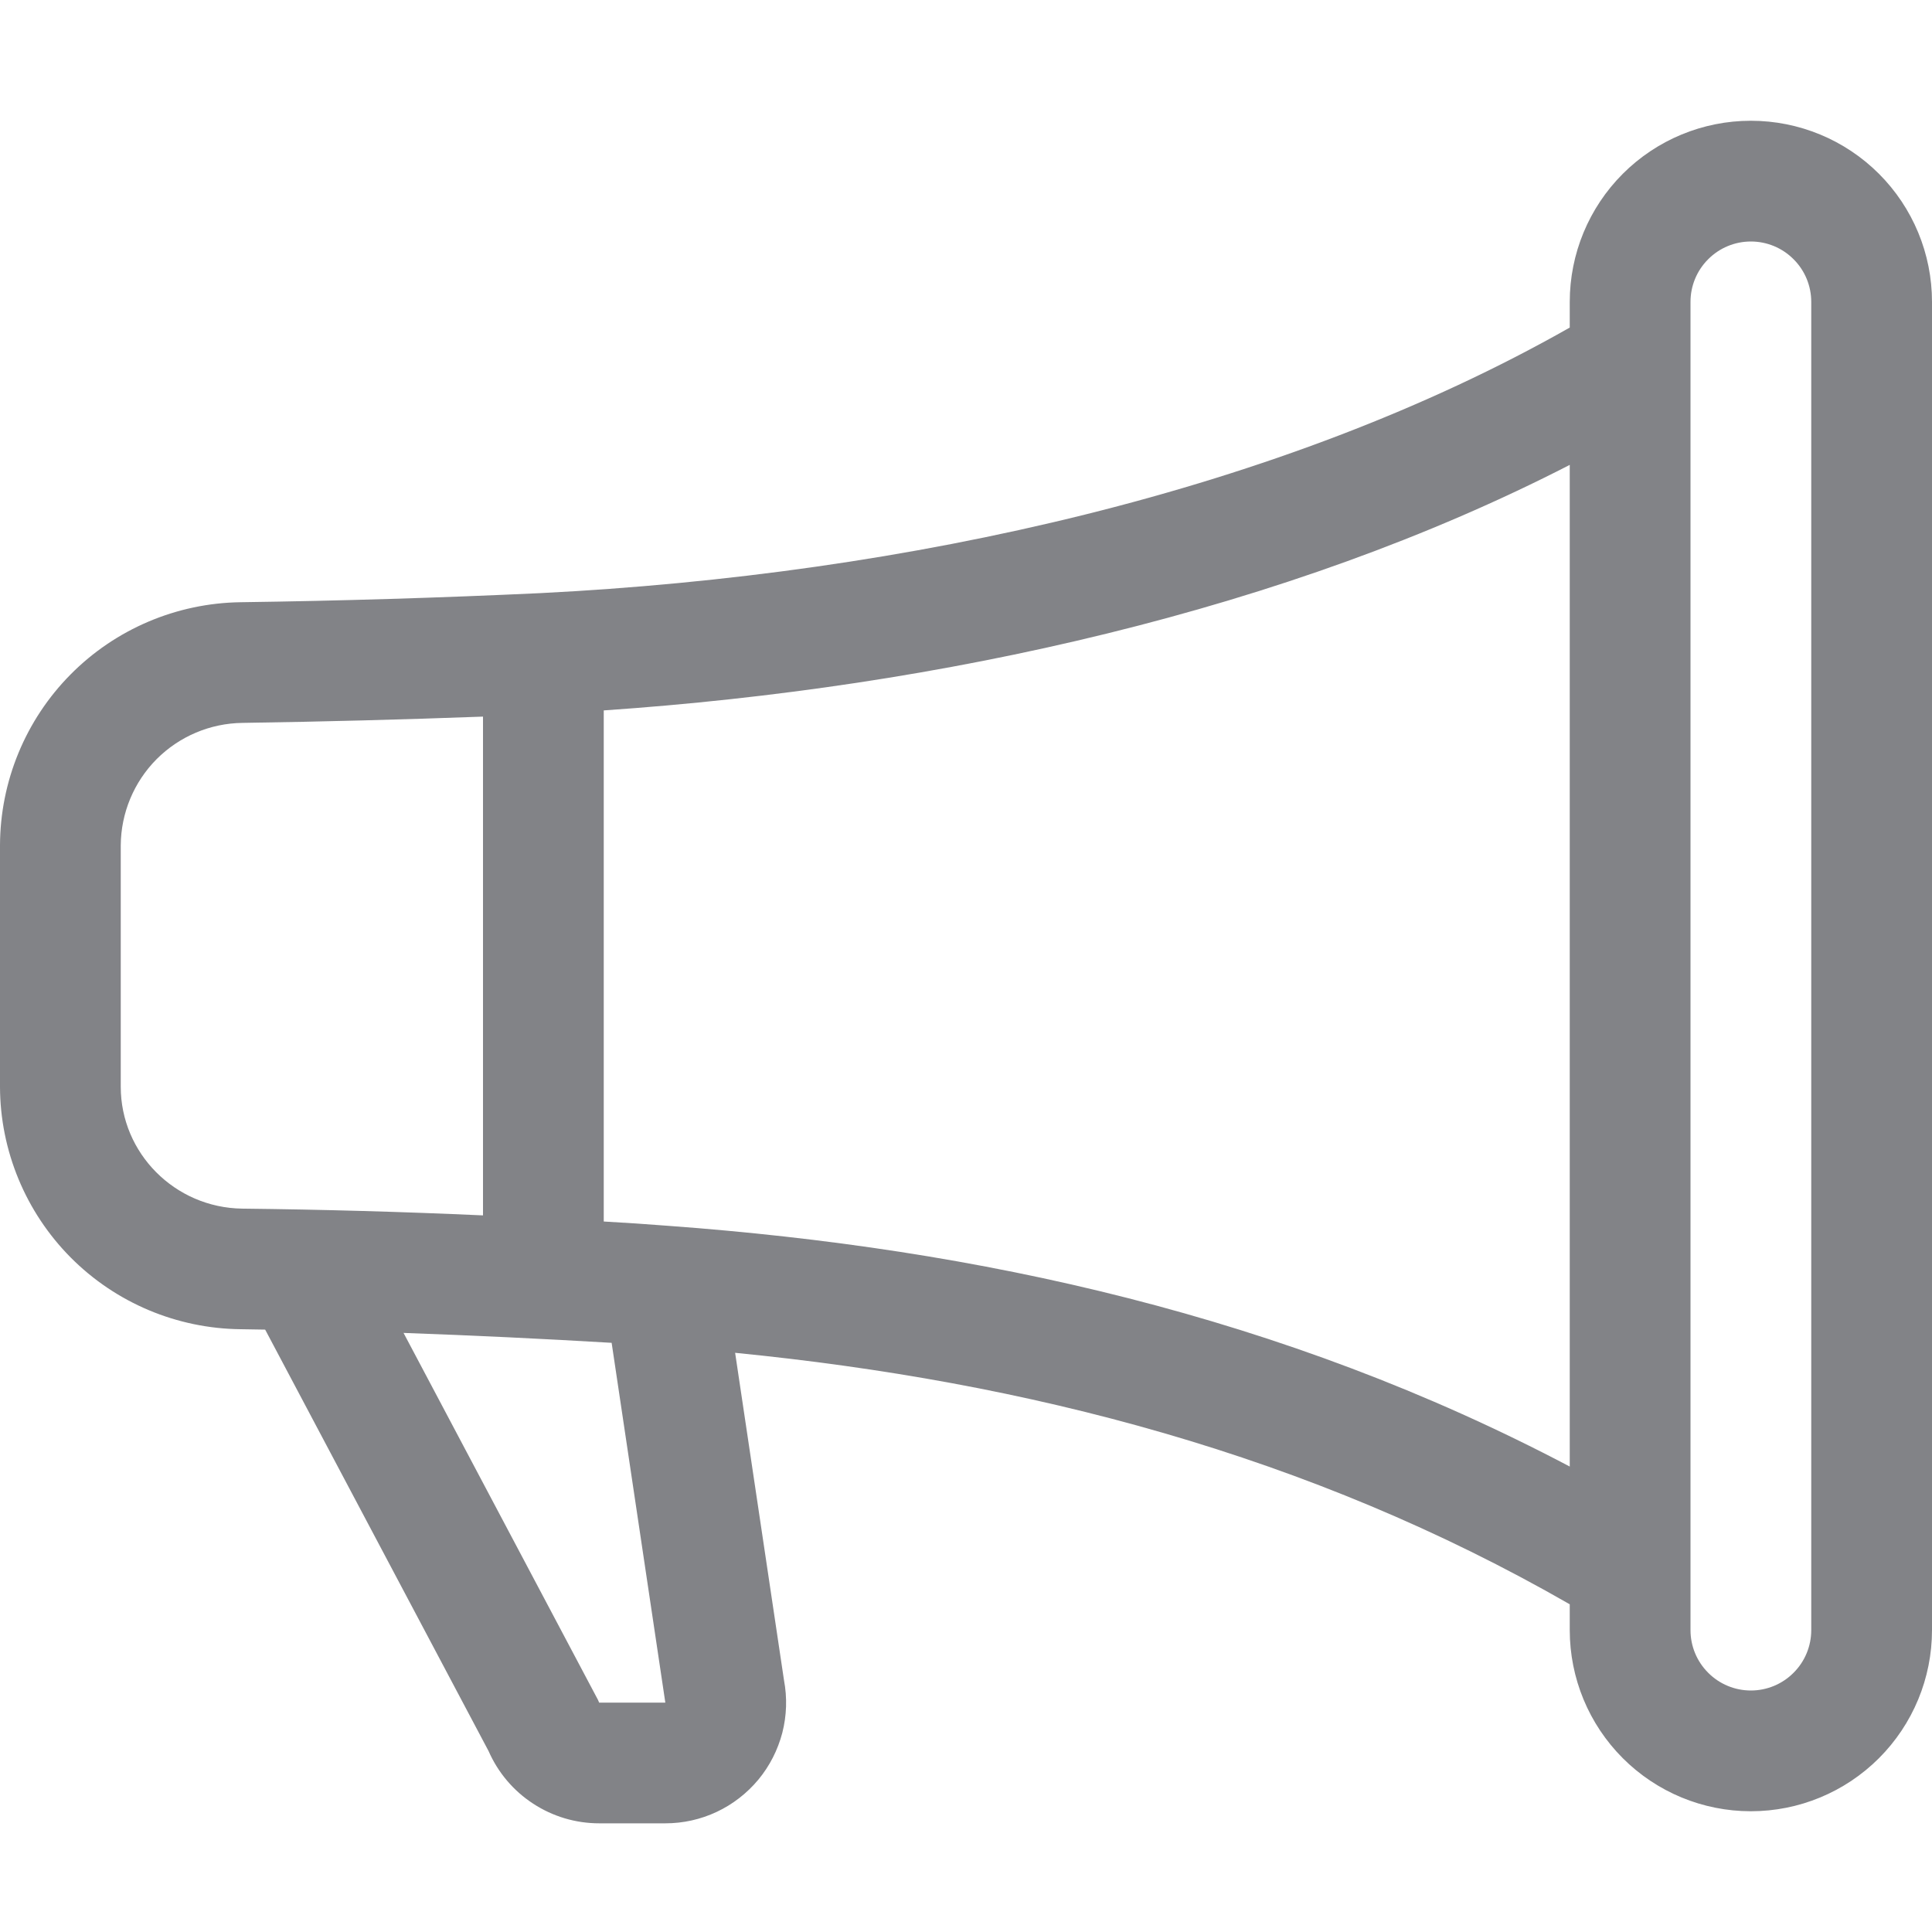
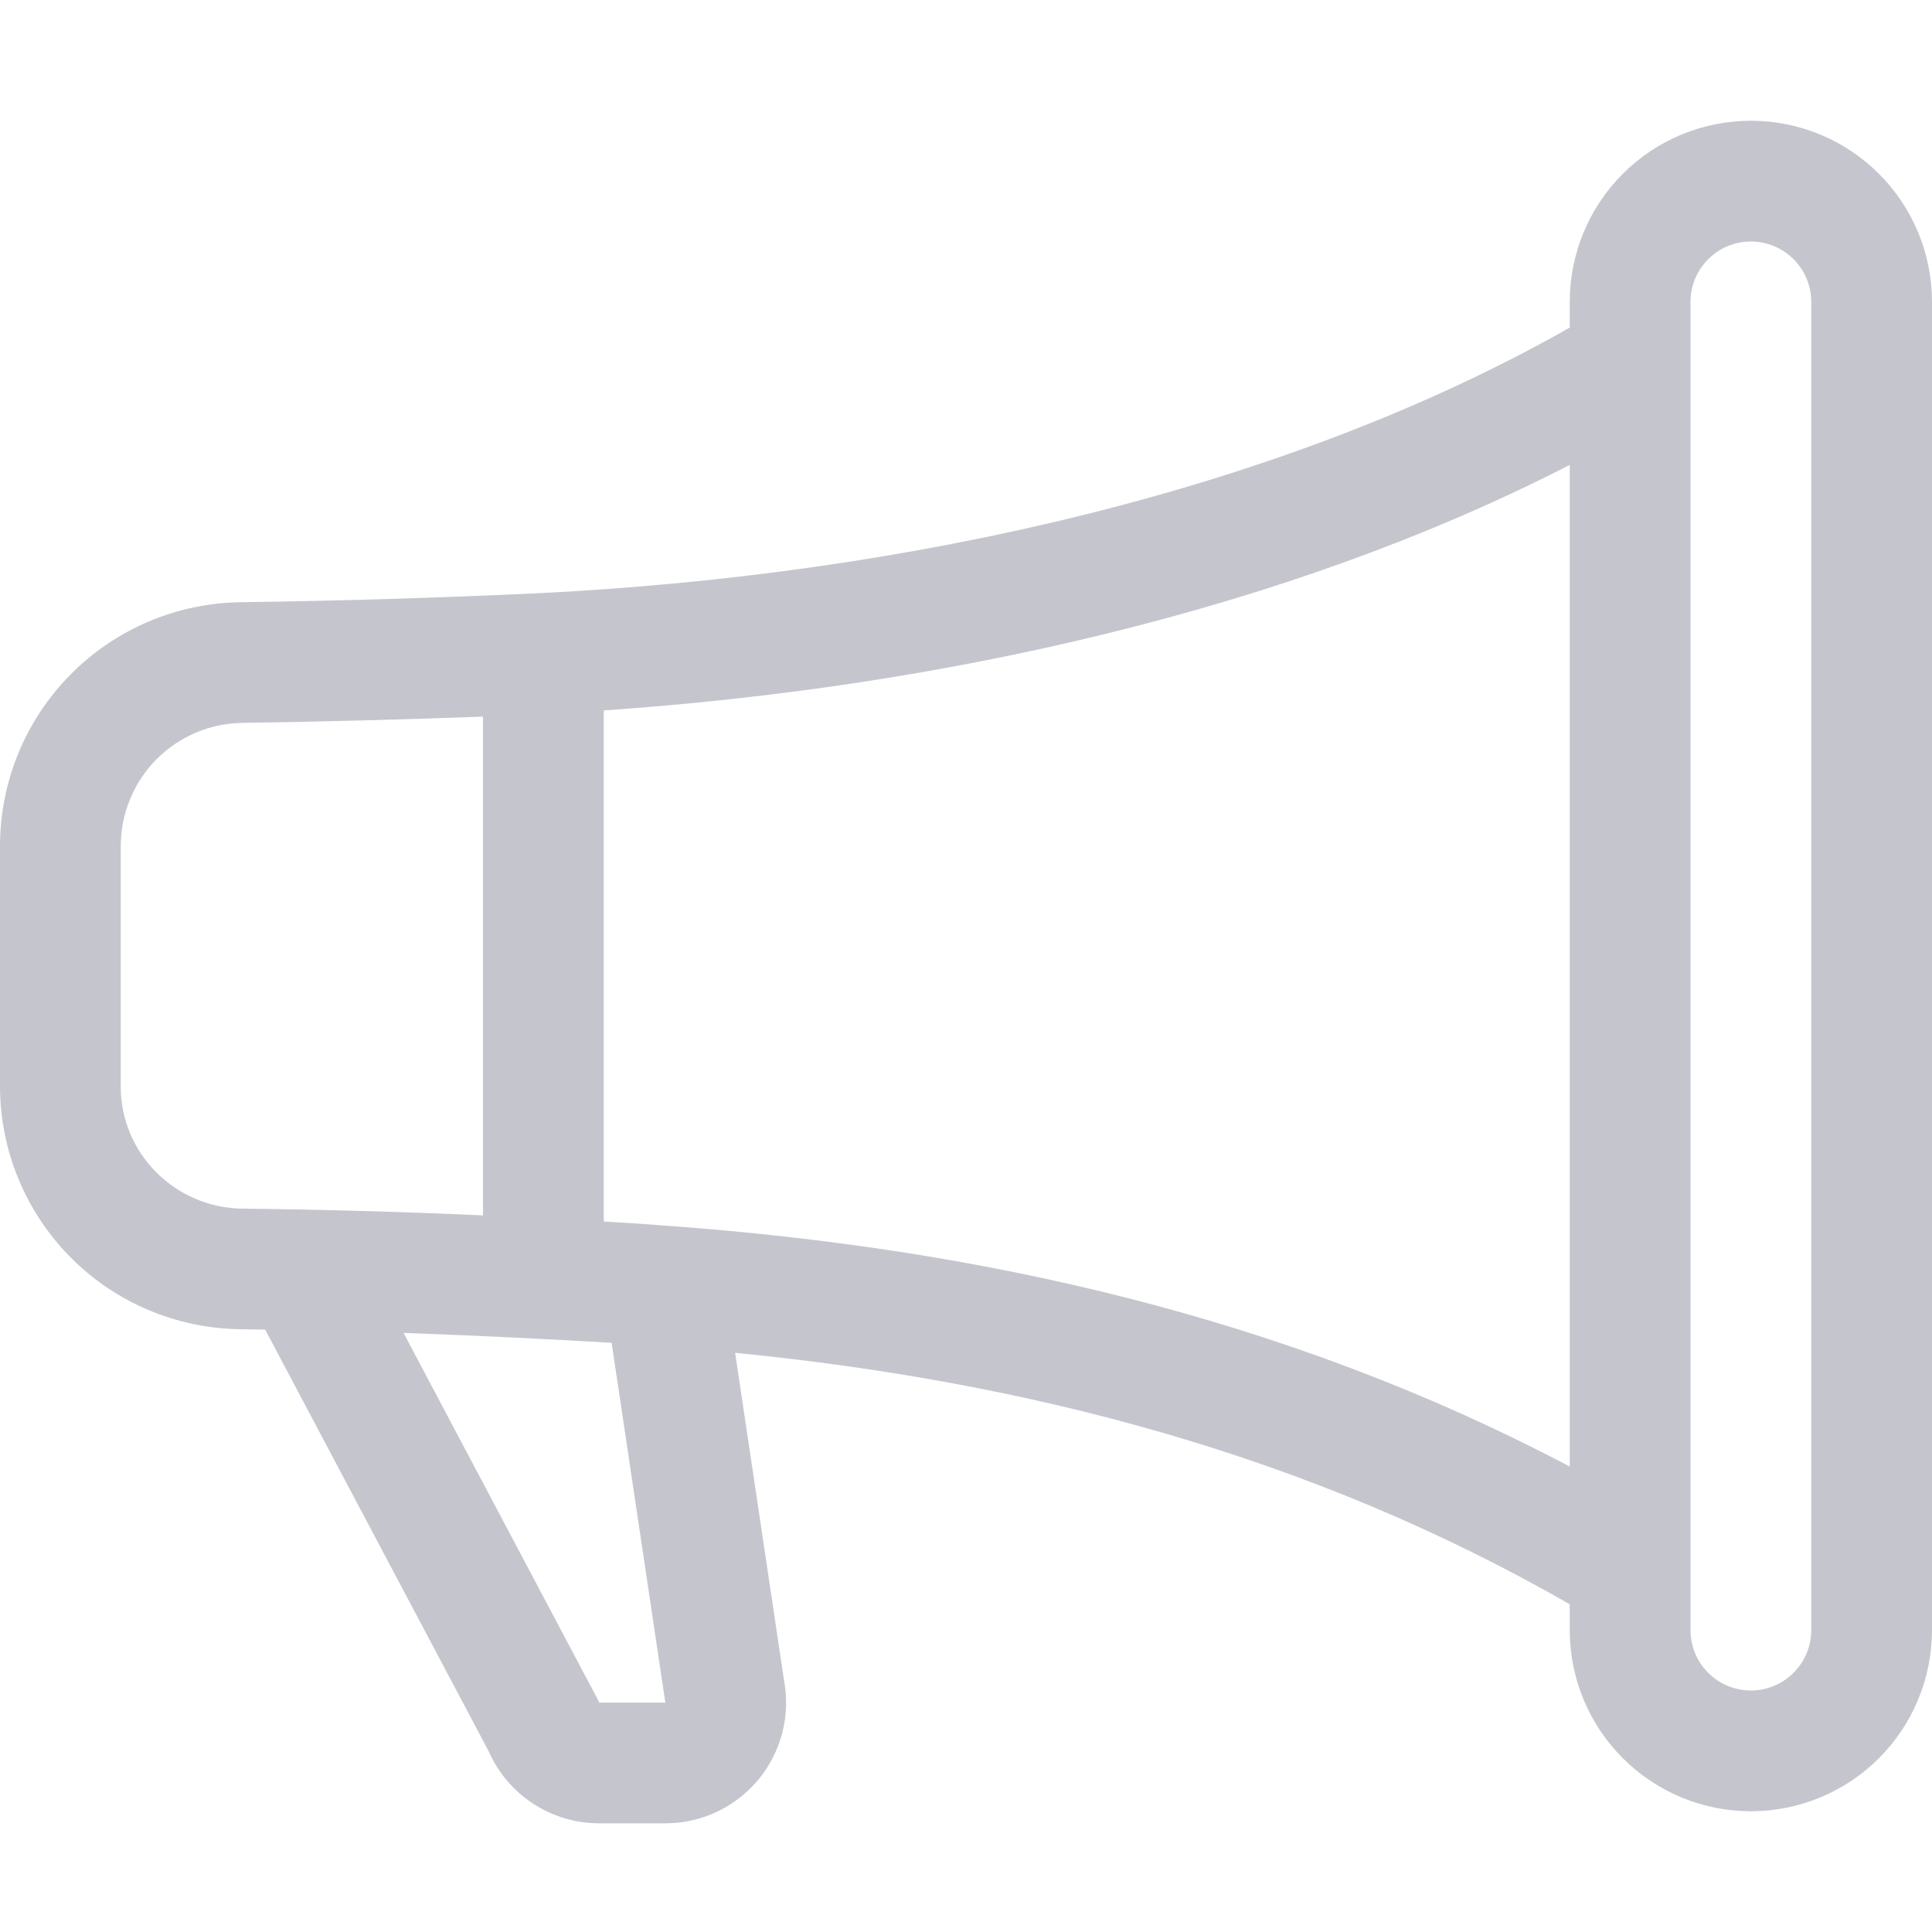
<svg xmlns="http://www.w3.org/2000/svg" width="24" height="24" viewBox="0 0 24 24" fill="none">
-   <path d="M19.5 3.75C19.5 3.153 19.737 2.581 20.159 2.159C20.581 1.737 21.153 1.5 21.75 1.5C22.347 1.5 22.919 1.737 23.341 2.159C23.763 2.581 24 3.153 24 3.75V20.25C24 20.847 23.763 21.419 23.341 21.841C22.919 22.263 22.347 22.5 21.75 22.5C21.153 22.5 20.581 22.263 20.159 21.841C19.737 21.419 19.5 20.847 19.5 20.25V19.929C16.257 18.067 12.765 17.165 9.132 16.805L9.739 20.872C9.78 21.089 9.773 21.312 9.718 21.526C9.662 21.739 9.561 21.938 9.42 22.108C9.279 22.277 9.103 22.414 8.903 22.508C8.703 22.602 8.486 22.65 8.265 22.65H7.443C7.151 22.65 6.866 22.565 6.622 22.405C6.378 22.246 6.186 22.019 6.069 21.752L3.294 16.517C3.193 16.515 3.092 16.513 2.991 16.512C2.197 16.504 1.437 16.184 0.877 15.62C0.318 15.056 0.002 14.294 0 13.5L0 10.5C0.003 9.705 0.317 8.944 0.876 8.379C1.435 7.814 2.194 7.492 2.988 7.481C4.23 7.464 5.472 7.426 6.713 7.368C11.277 7.137 15.934 6.095 19.5 4.069V3.75ZM21 3.75V20.25C21 20.449 21.079 20.64 21.22 20.78C21.36 20.921 21.551 21 21.75 21C21.949 21 22.14 20.921 22.28 20.78C22.421 20.64 22.5 20.449 22.5 20.25V3.75C22.5 3.551 22.421 3.36 22.28 3.22C22.14 3.079 21.949 3 21.75 3C21.551 3 21.36 3.079 21.22 3.22C21.079 3.36 21 3.551 21 3.75ZM19.5 5.775C15.984 7.582 11.687 8.538 7.5 8.825V15.174C7.77 15.189 8.039 15.207 8.306 15.228C12.158 15.511 15.945 16.344 19.5 18.218V5.775ZM6 15.098V8.902C5.004 8.939 4.008 8.965 3.012 8.98C2.611 8.985 2.228 9.147 1.945 9.431C1.663 9.715 1.503 10.099 1.5 10.5V13.5C1.5 14.325 2.172 15.003 3.009 15.014C4.006 15.025 5.004 15.053 6 15.098ZM5.014 16.56L7.428 21.116L7.443 21.151H8.265L8.262 21.131L7.598 16.681C6.737 16.63 5.876 16.589 5.014 16.558V16.56Z" fill="#828387" />
+   <path d="M19.5 3.75C19.5 3.153 19.737 2.581 20.159 2.159C20.581 1.737 21.153 1.5 21.75 1.5C22.347 1.5 22.919 1.737 23.341 2.159C23.763 2.581 24 3.153 24 3.75V20.25C24 20.847 23.763 21.419 23.341 21.841C22.919 22.263 22.347 22.5 21.75 22.5C21.153 22.5 20.581 22.263 20.159 21.841C19.737 21.419 19.5 20.847 19.5 20.25V19.929C16.257 18.067 12.765 17.165 9.132 16.805L9.739 20.872C9.78 21.089 9.773 21.312 9.718 21.526C9.662 21.739 9.561 21.938 9.42 22.108C9.279 22.277 9.103 22.414 8.903 22.508C8.703 22.602 8.486 22.65 8.265 22.65H7.443C7.151 22.65 6.866 22.565 6.622 22.405C6.378 22.246 6.186 22.019 6.069 21.752L3.294 16.517C3.193 16.515 3.092 16.513 2.991 16.512C2.197 16.504 1.437 16.184 0.877 15.62C0.318 15.056 0.002 14.294 0 13.5L0 10.5C0.003 9.705 0.317 8.944 0.876 8.379C1.435 7.814 2.194 7.492 2.988 7.481C4.23 7.464 5.472 7.426 6.713 7.368C11.277 7.137 15.934 6.095 19.5 4.069V3.75ZM21 3.75V20.25C21 20.449 21.079 20.64 21.22 20.78C21.36 20.921 21.551 21 21.75 21C21.949 21 22.14 20.921 22.28 20.78C22.421 20.64 22.5 20.449 22.5 20.25V3.75C22.5 3.551 22.421 3.36 22.28 3.22C22.14 3.079 21.949 3 21.75 3C21.551 3 21.36 3.079 21.22 3.22C21.079 3.36 21 3.551 21 3.75ZM19.5 5.775C15.984 7.582 11.687 8.538 7.5 8.825V15.174C7.77 15.189 8.039 15.207 8.306 15.228C12.158 15.511 15.945 16.344 19.5 18.218V5.775ZM6 15.098V8.902C5.004 8.939 4.008 8.965 3.012 8.98C2.611 8.985 2.228 9.147 1.945 9.431C1.663 9.715 1.503 10.099 1.5 10.5V13.5C1.5 14.325 2.172 15.003 3.009 15.014C4.006 15.025 5.004 15.053 6 15.098ZM5.014 16.56L7.428 21.116L7.443 21.151H8.265L8.262 21.131L7.598 16.681C6.737 16.63 5.876 16.589 5.014 16.558V16.56Z" fill="#C5C6CD" />
</svg>
